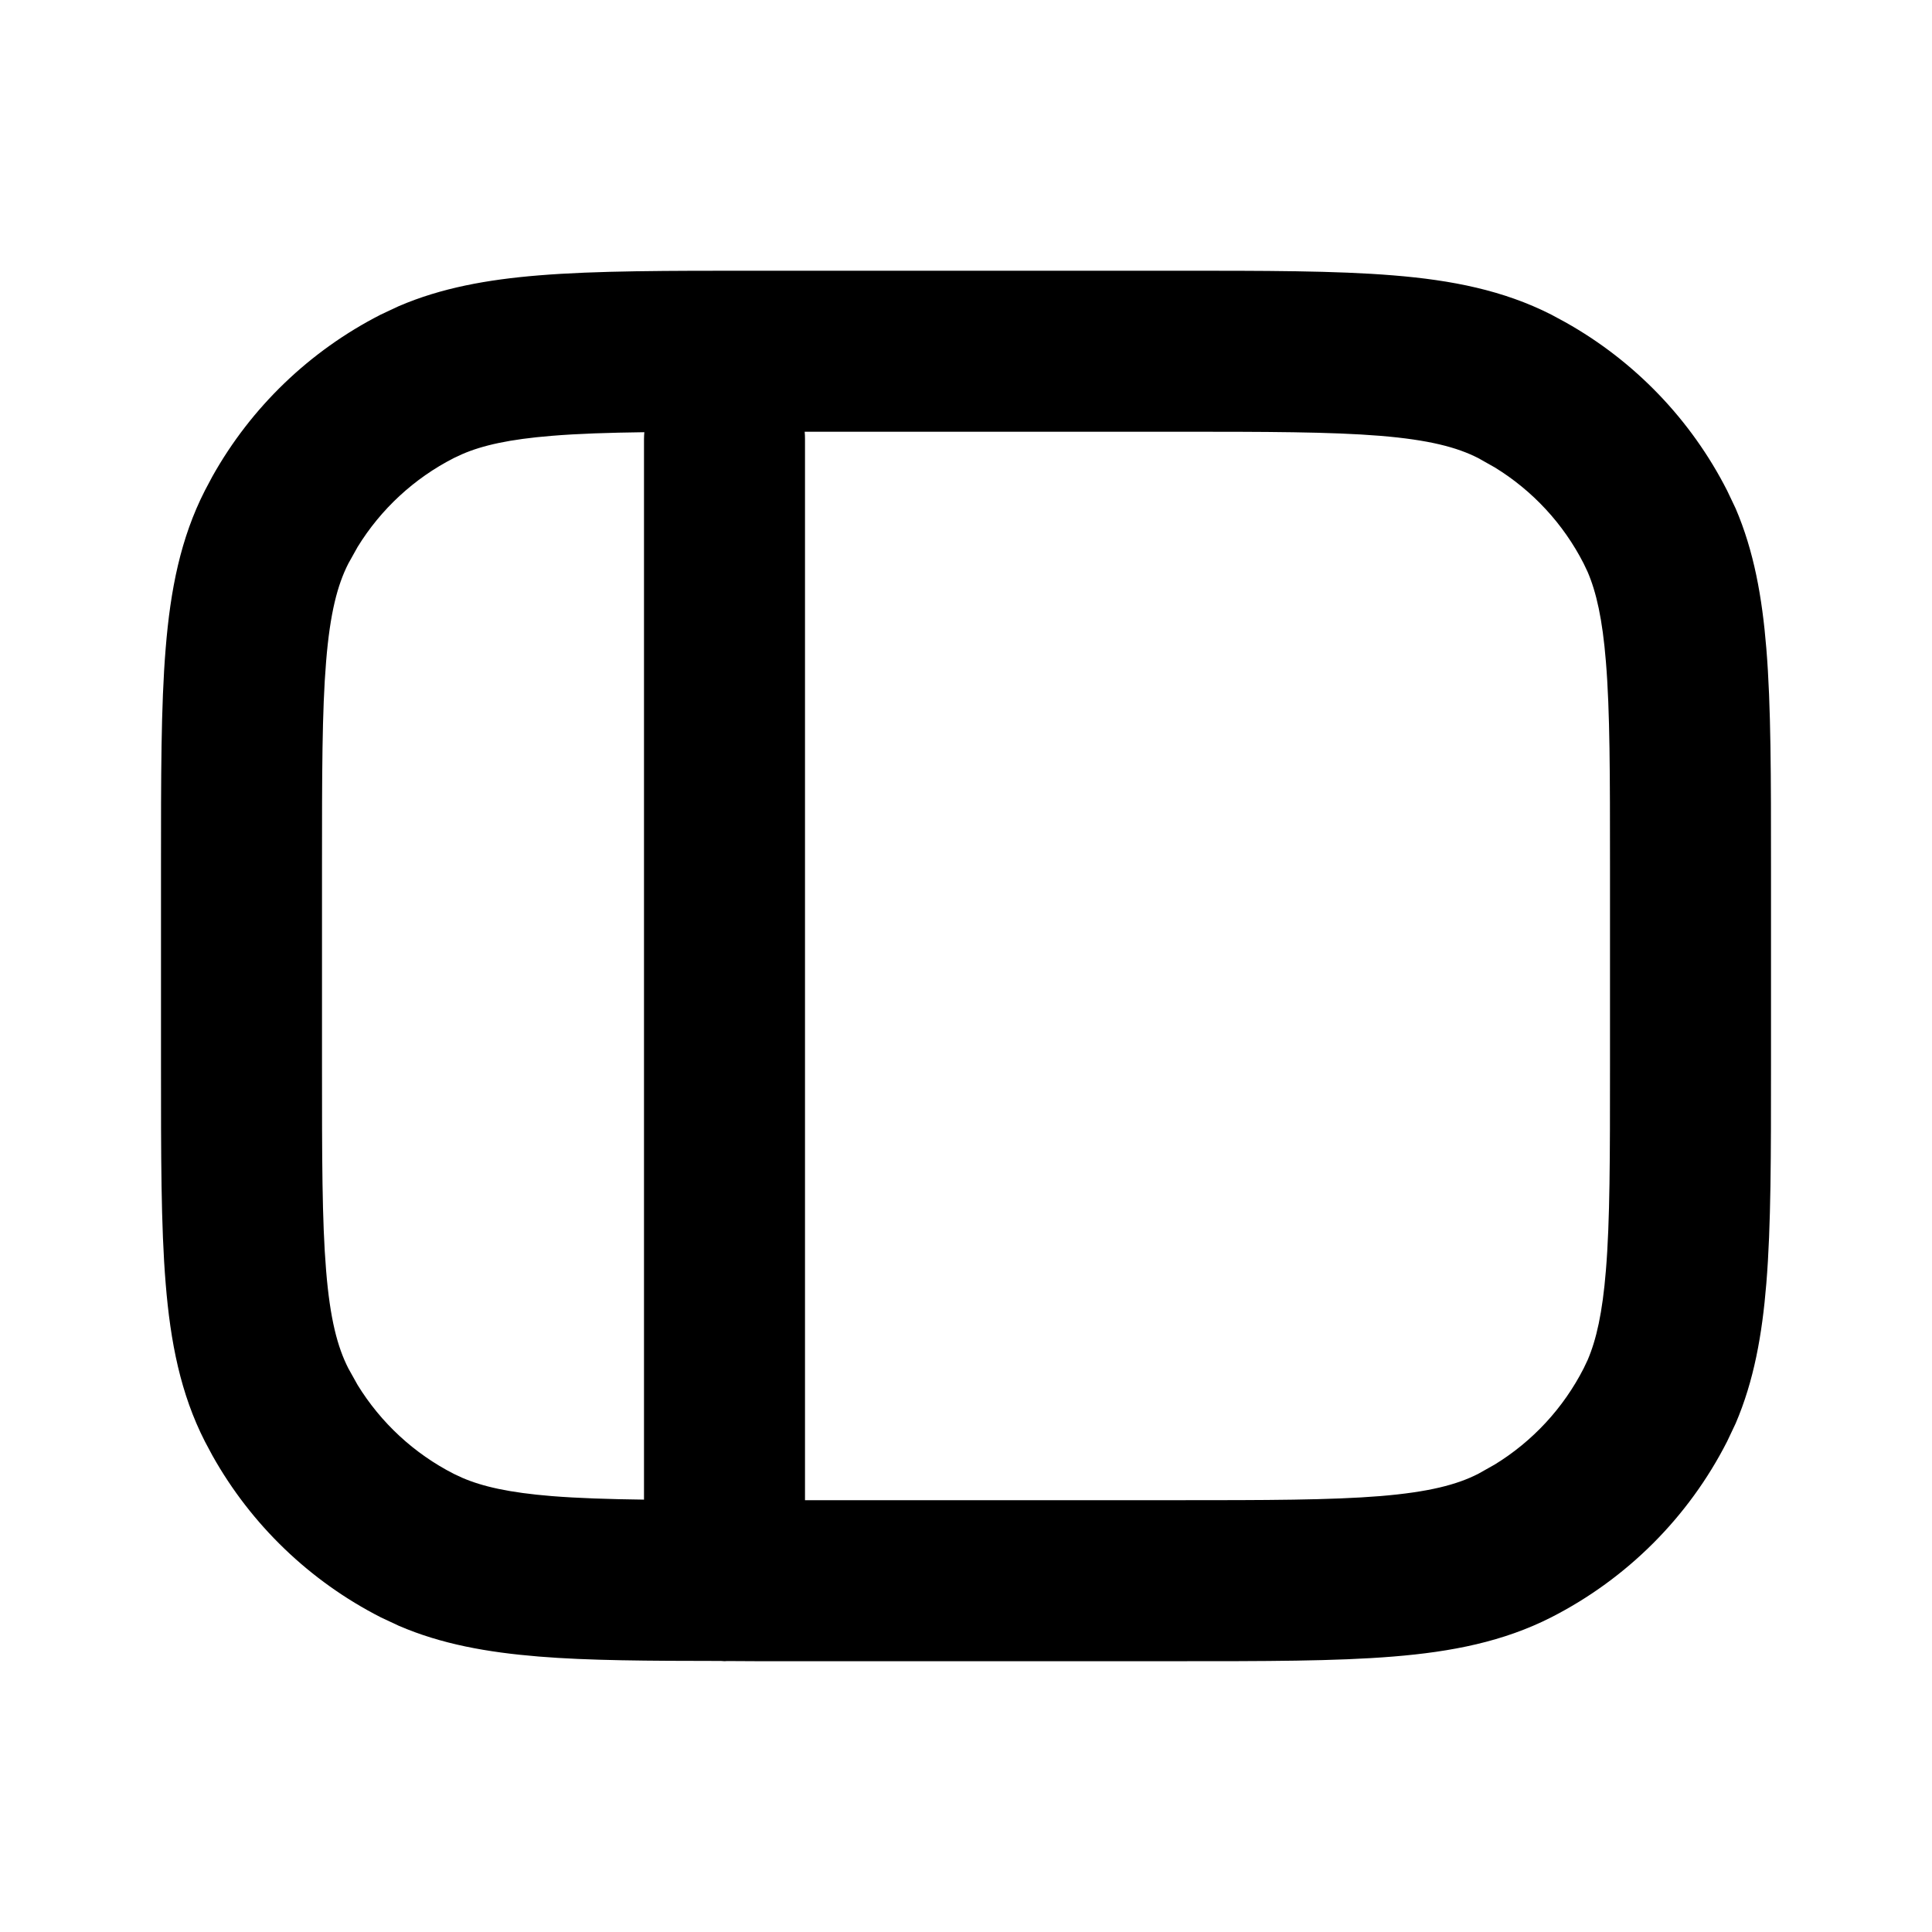
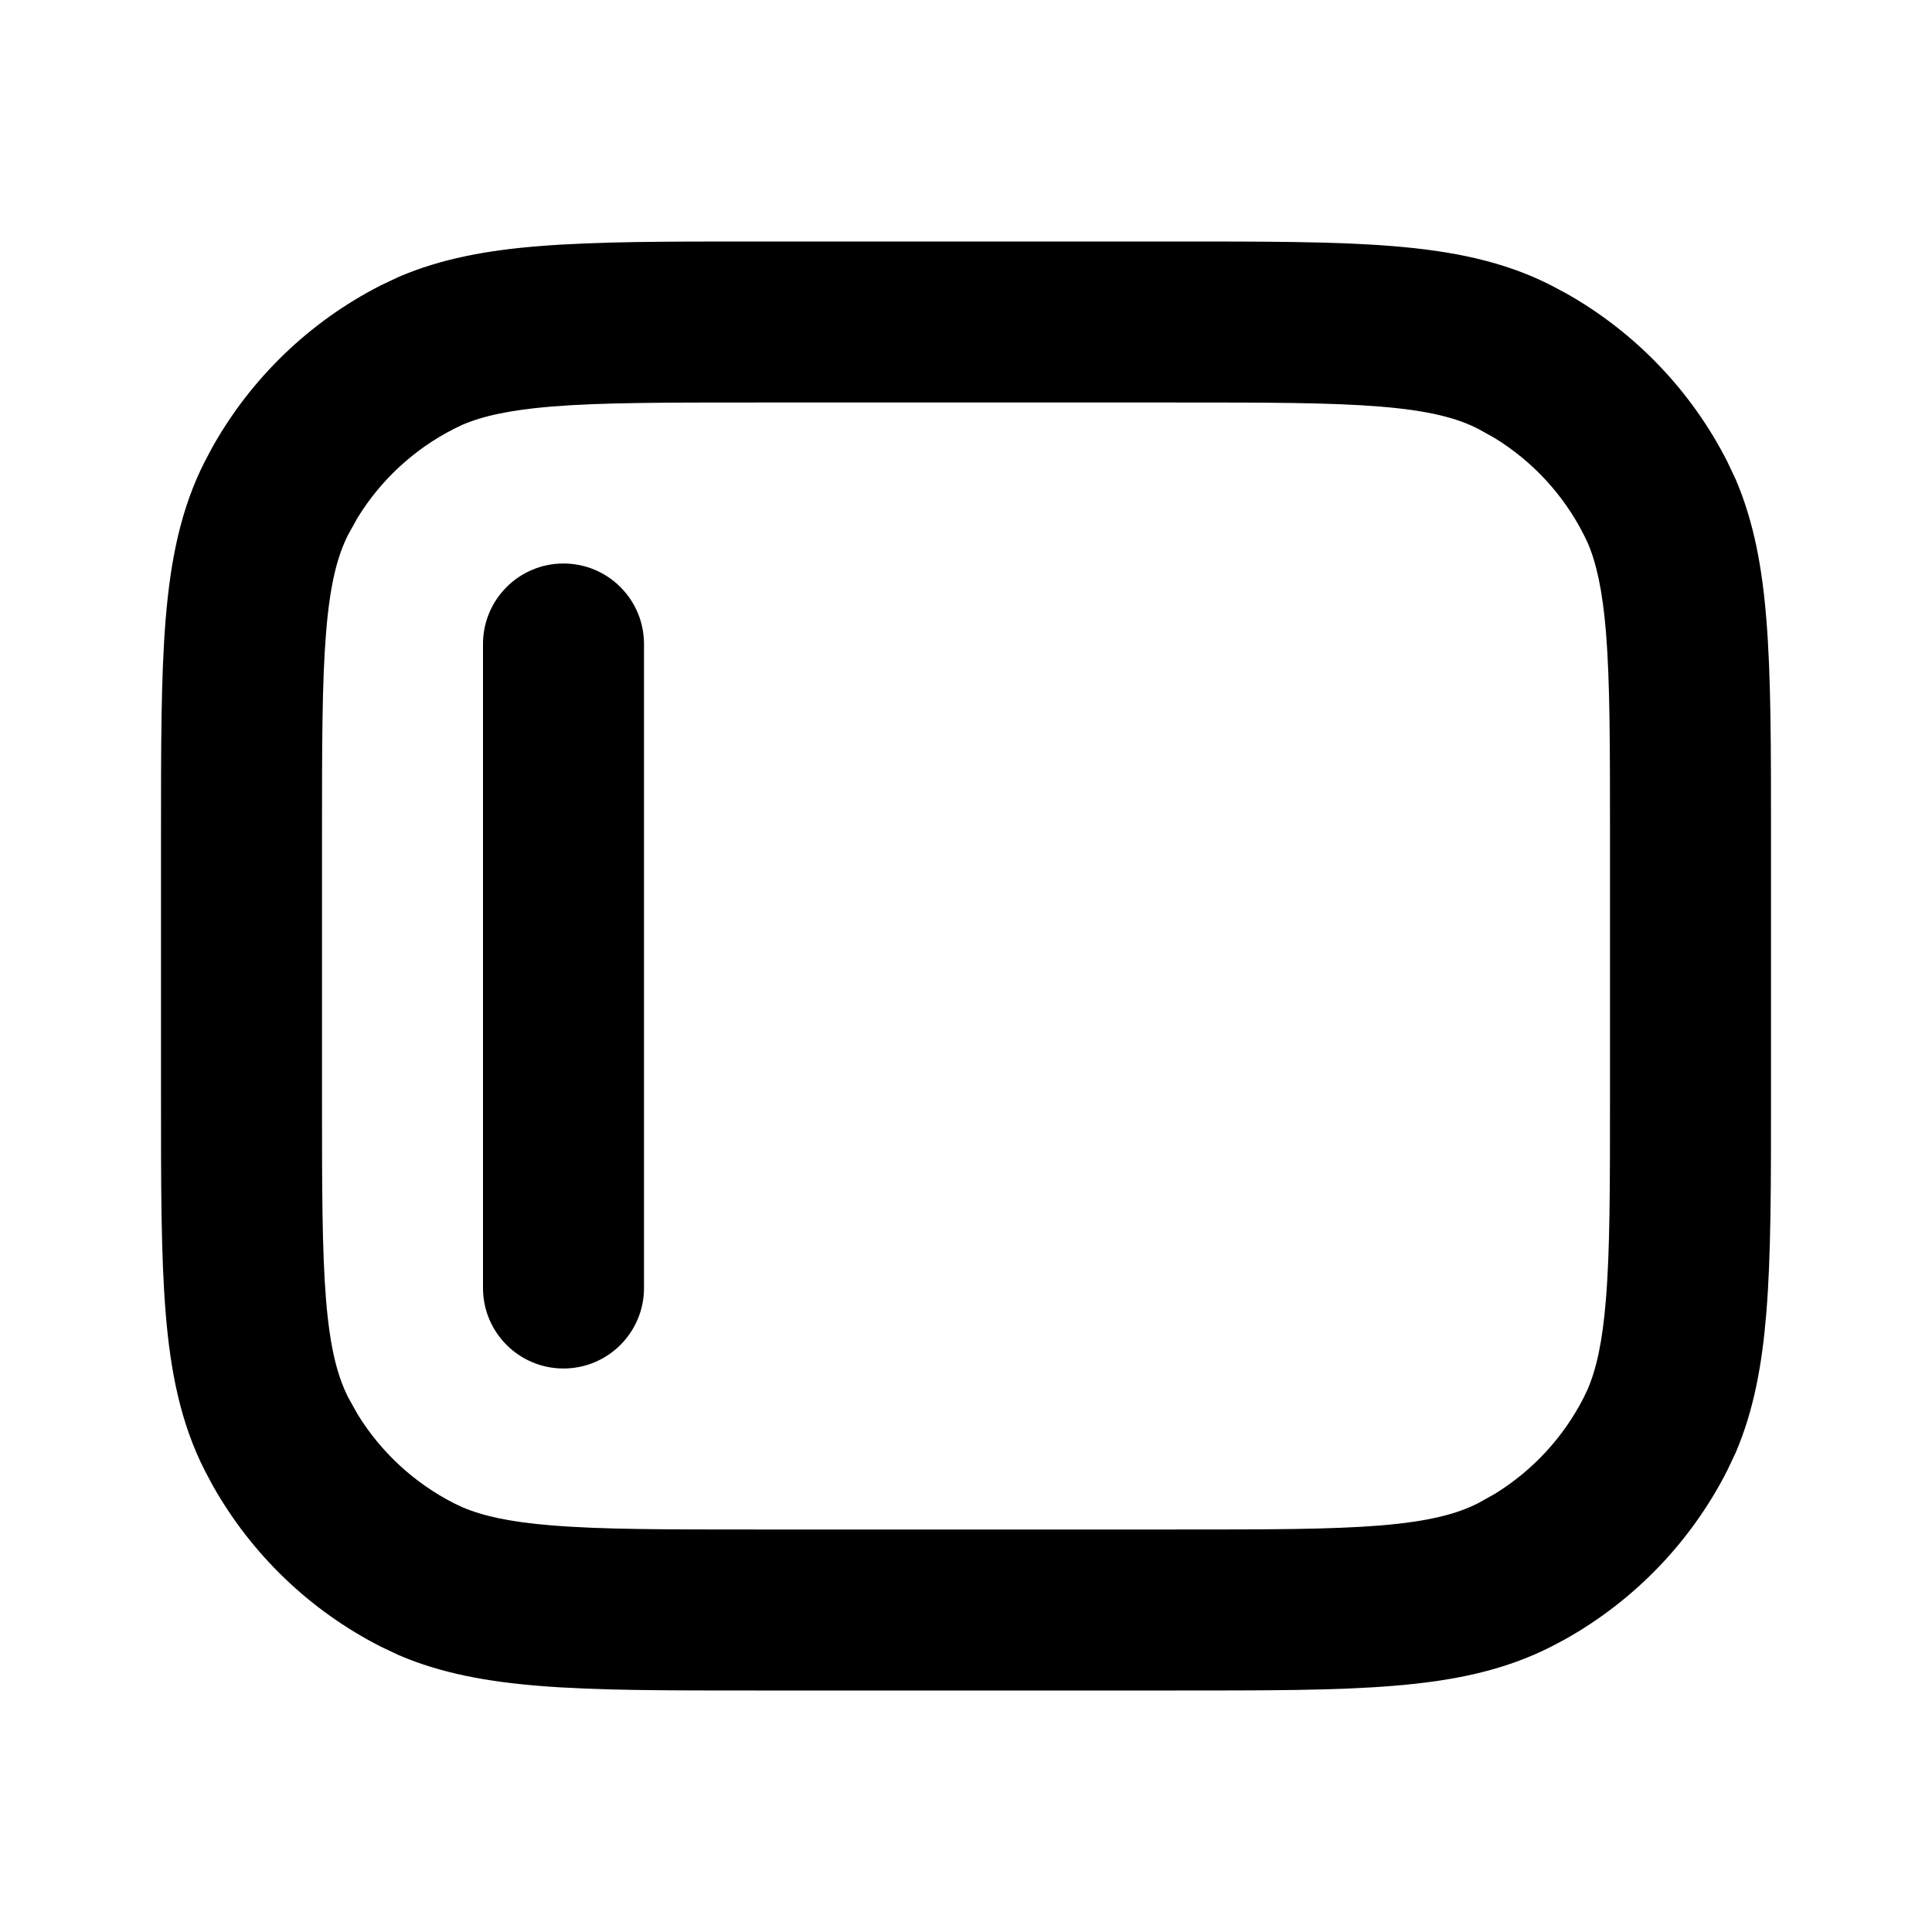
<svg xmlns="http://www.w3.org/2000/svg" width="24" height="24" viewBox="0 0 24 24" fill="#000000">
-   <path d="M8 5.454C8 5.425 8.002 5.397 8.004 5.369C7.555 5.375 7.18 5.387 6.854 5.414C6.325 5.457 5.992 5.533 5.741 5.642L5.638 5.69C5.144 5.942 4.731 6.325 4.442 6.795L4.327 7.001C4.193 7.264 4.1 7.613 4.051 8.218C4 8.835 4 9.627 4 10.764V13.236C4 14.373 4 15.165 4.051 15.782C4.1 16.387 4.193 16.735 4.327 16.998L4.442 17.204C4.731 17.674 5.144 18.057 5.638 18.309L5.741 18.357C5.992 18.466 6.325 18.542 6.854 18.585C7.179 18.611 7.553 18.623 8 18.629V5.454ZM22 13.236C22 14.34 22.001 15.227 21.942 15.944C21.89 16.582 21.788 17.152 21.561 17.682L21.455 17.906C20.976 18.847 20.211 19.611 19.27 20.091C18.678 20.392 18.037 20.519 17.309 20.578C16.591 20.637 15.703 20.636 14.6 20.636H9.4C9.276 20.636 9.153 20.634 9.034 20.634C9.023 20.634 9.011 20.636 9 20.636C8.986 20.636 8.971 20.633 8.957 20.633C8.056 20.632 7.31 20.629 6.691 20.578C6.054 20.526 5.483 20.424 4.954 20.196L4.73 20.091C3.848 19.641 3.12 18.941 2.638 18.08L2.545 17.906C2.243 17.314 2.117 16.673 2.058 15.944C1.999 15.227 2 14.34 2 13.236V10.764C2 9.66 1.999 8.772 2.058 8.055C2.117 7.326 2.243 6.686 2.545 6.094L2.638 5.919C3.12 5.058 3.848 4.358 4.73 3.908L4.954 3.803C5.483 3.576 6.054 3.473 6.691 3.421C7.409 3.362 8.297 3.363 9.4 3.363H14.6C15.703 3.363 16.591 3.362 17.309 3.421C18.037 3.48 18.677 3.607 19.27 3.908L19.444 4.002C20.305 4.484 21.006 5.212 21.455 6.094L21.561 6.317C21.788 6.847 21.89 7.417 21.942 8.055C22.001 8.772 22 9.66 22 10.764V13.236ZM10 18.636H14.6C15.736 18.636 16.529 18.635 17.145 18.585C17.751 18.535 18.099 18.443 18.362 18.309L18.568 18.193C19.038 17.905 19.421 17.492 19.673 16.998L19.722 16.895C19.83 16.643 19.906 16.311 19.949 15.782C20 15.165 20 14.373 20 13.236V10.764C20 9.627 20 8.835 19.949 8.218C19.906 7.688 19.83 7.356 19.722 7.104L19.673 7.001C19.421 6.507 19.038 6.094 18.568 5.806L18.362 5.69C18.099 5.556 17.751 5.464 17.145 5.414C16.529 5.364 15.736 5.363 14.6 5.363H9.996C9.999 5.393 10 5.423 10 5.454V18.636Z" />
+   <path d="M20 10.4c0-1.136 0-1.929-.05-2.546-.044-.529-.12-.862-.228-1.113l-.05-.103a3.001 3.001 0 0 0-1.104-1.196l-.206-.115c-.263-.134-.611-.227-1.216-.276C16.528 5 15.735 5 14.6 5H9.4c-1.136 0-1.929 0-2.546.05-.529.044-.862.12-1.113.228l-.103.05a3 3 0 0 0-1.196 1.104l-.115.206c-.134.263-.227.611-.276 1.216C4 8.471 4 9.264 4 10.4v3.2c0 1.136 0 1.929.05 2.545.05.606.143.954.277 1.217l.115.206c.289.47.702.853 1.196 1.105l.103.049c.251.108.584.184 1.113.227C7.471 19 8.264 19 9.4 19h5.2c1.136 0 1.929 0 2.545-.05.606-.05.954-.143 1.217-.277l.206-.115a3.01 3.01 0 0 0 1.105-1.196l.049-.103c.108-.251.184-.584.227-1.114C20 15.53 20 14.736 20 13.6v-3.2ZM6 16V8a1 1 0 0 1 2 0v8a1 1 0 1 1-2 0Zm16-2.4c0 1.103.001 1.991-.058 2.709-.052.637-.154 1.208-.381 1.737l-.106.224a5.002 5.002 0 0 1-2.01 2.092l-.175.093c-.593.302-1.233.428-1.961.487-.718.059-1.606.058-2.71.058H9.4c-1.103 0-1.991.001-2.709-.058-.637-.052-1.208-.154-1.737-.381l-.224-.106a5.002 5.002 0 0 1-2.092-2.01l-.093-.175c-.302-.593-.428-1.233-.487-1.961C1.999 15.59 2 14.703 2 13.599V10.4c0-1.103-.001-1.991.058-2.709.06-.728.185-1.368.487-1.96l.093-.175A5.002 5.002 0 0 1 4.73 3.545l.224-.106c.53-.227 1.1-.33 1.737-.381C7.41 2.999 8.297 3 9.401 3H14.6c1.103 0 1.991-.001 2.709.058.728.06 1.368.185 1.96.487l.175.093a5.002 5.002 0 0 1 2.011 2.092l.106.224c.227.53.33 1.1.381 1.737.059.718.058 1.606.058 2.71V13.6Z" />
</svg>
